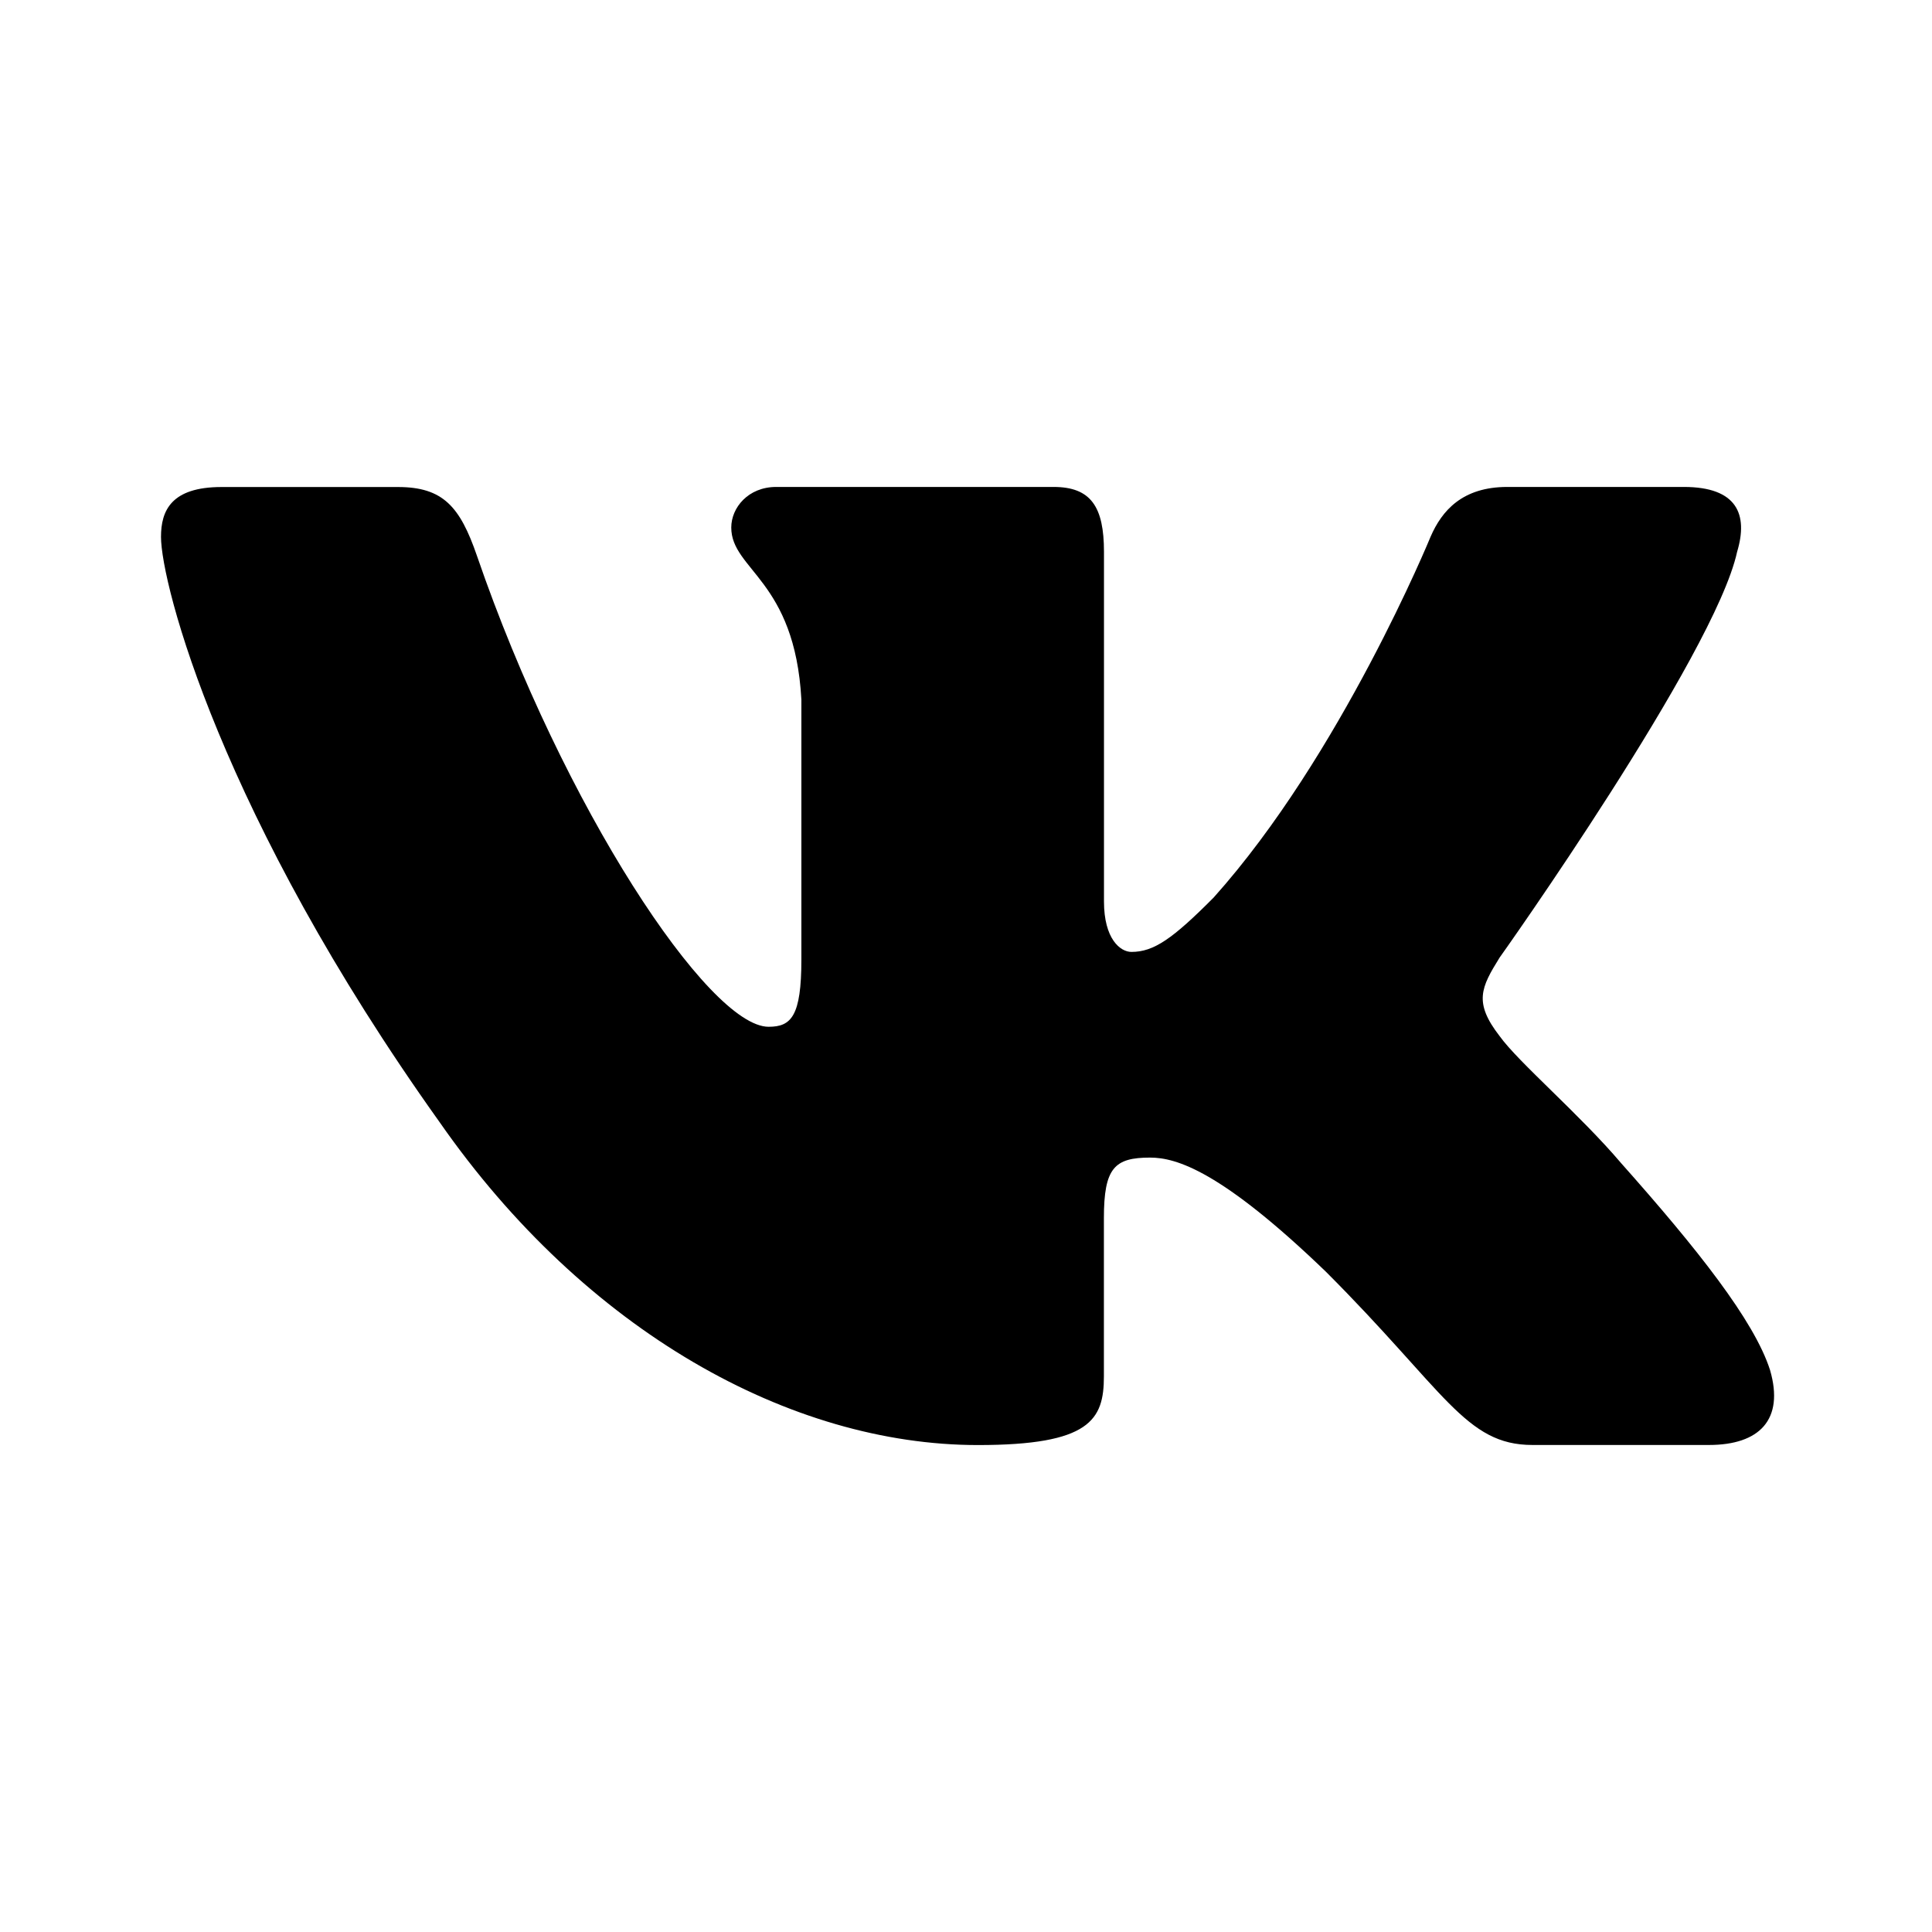
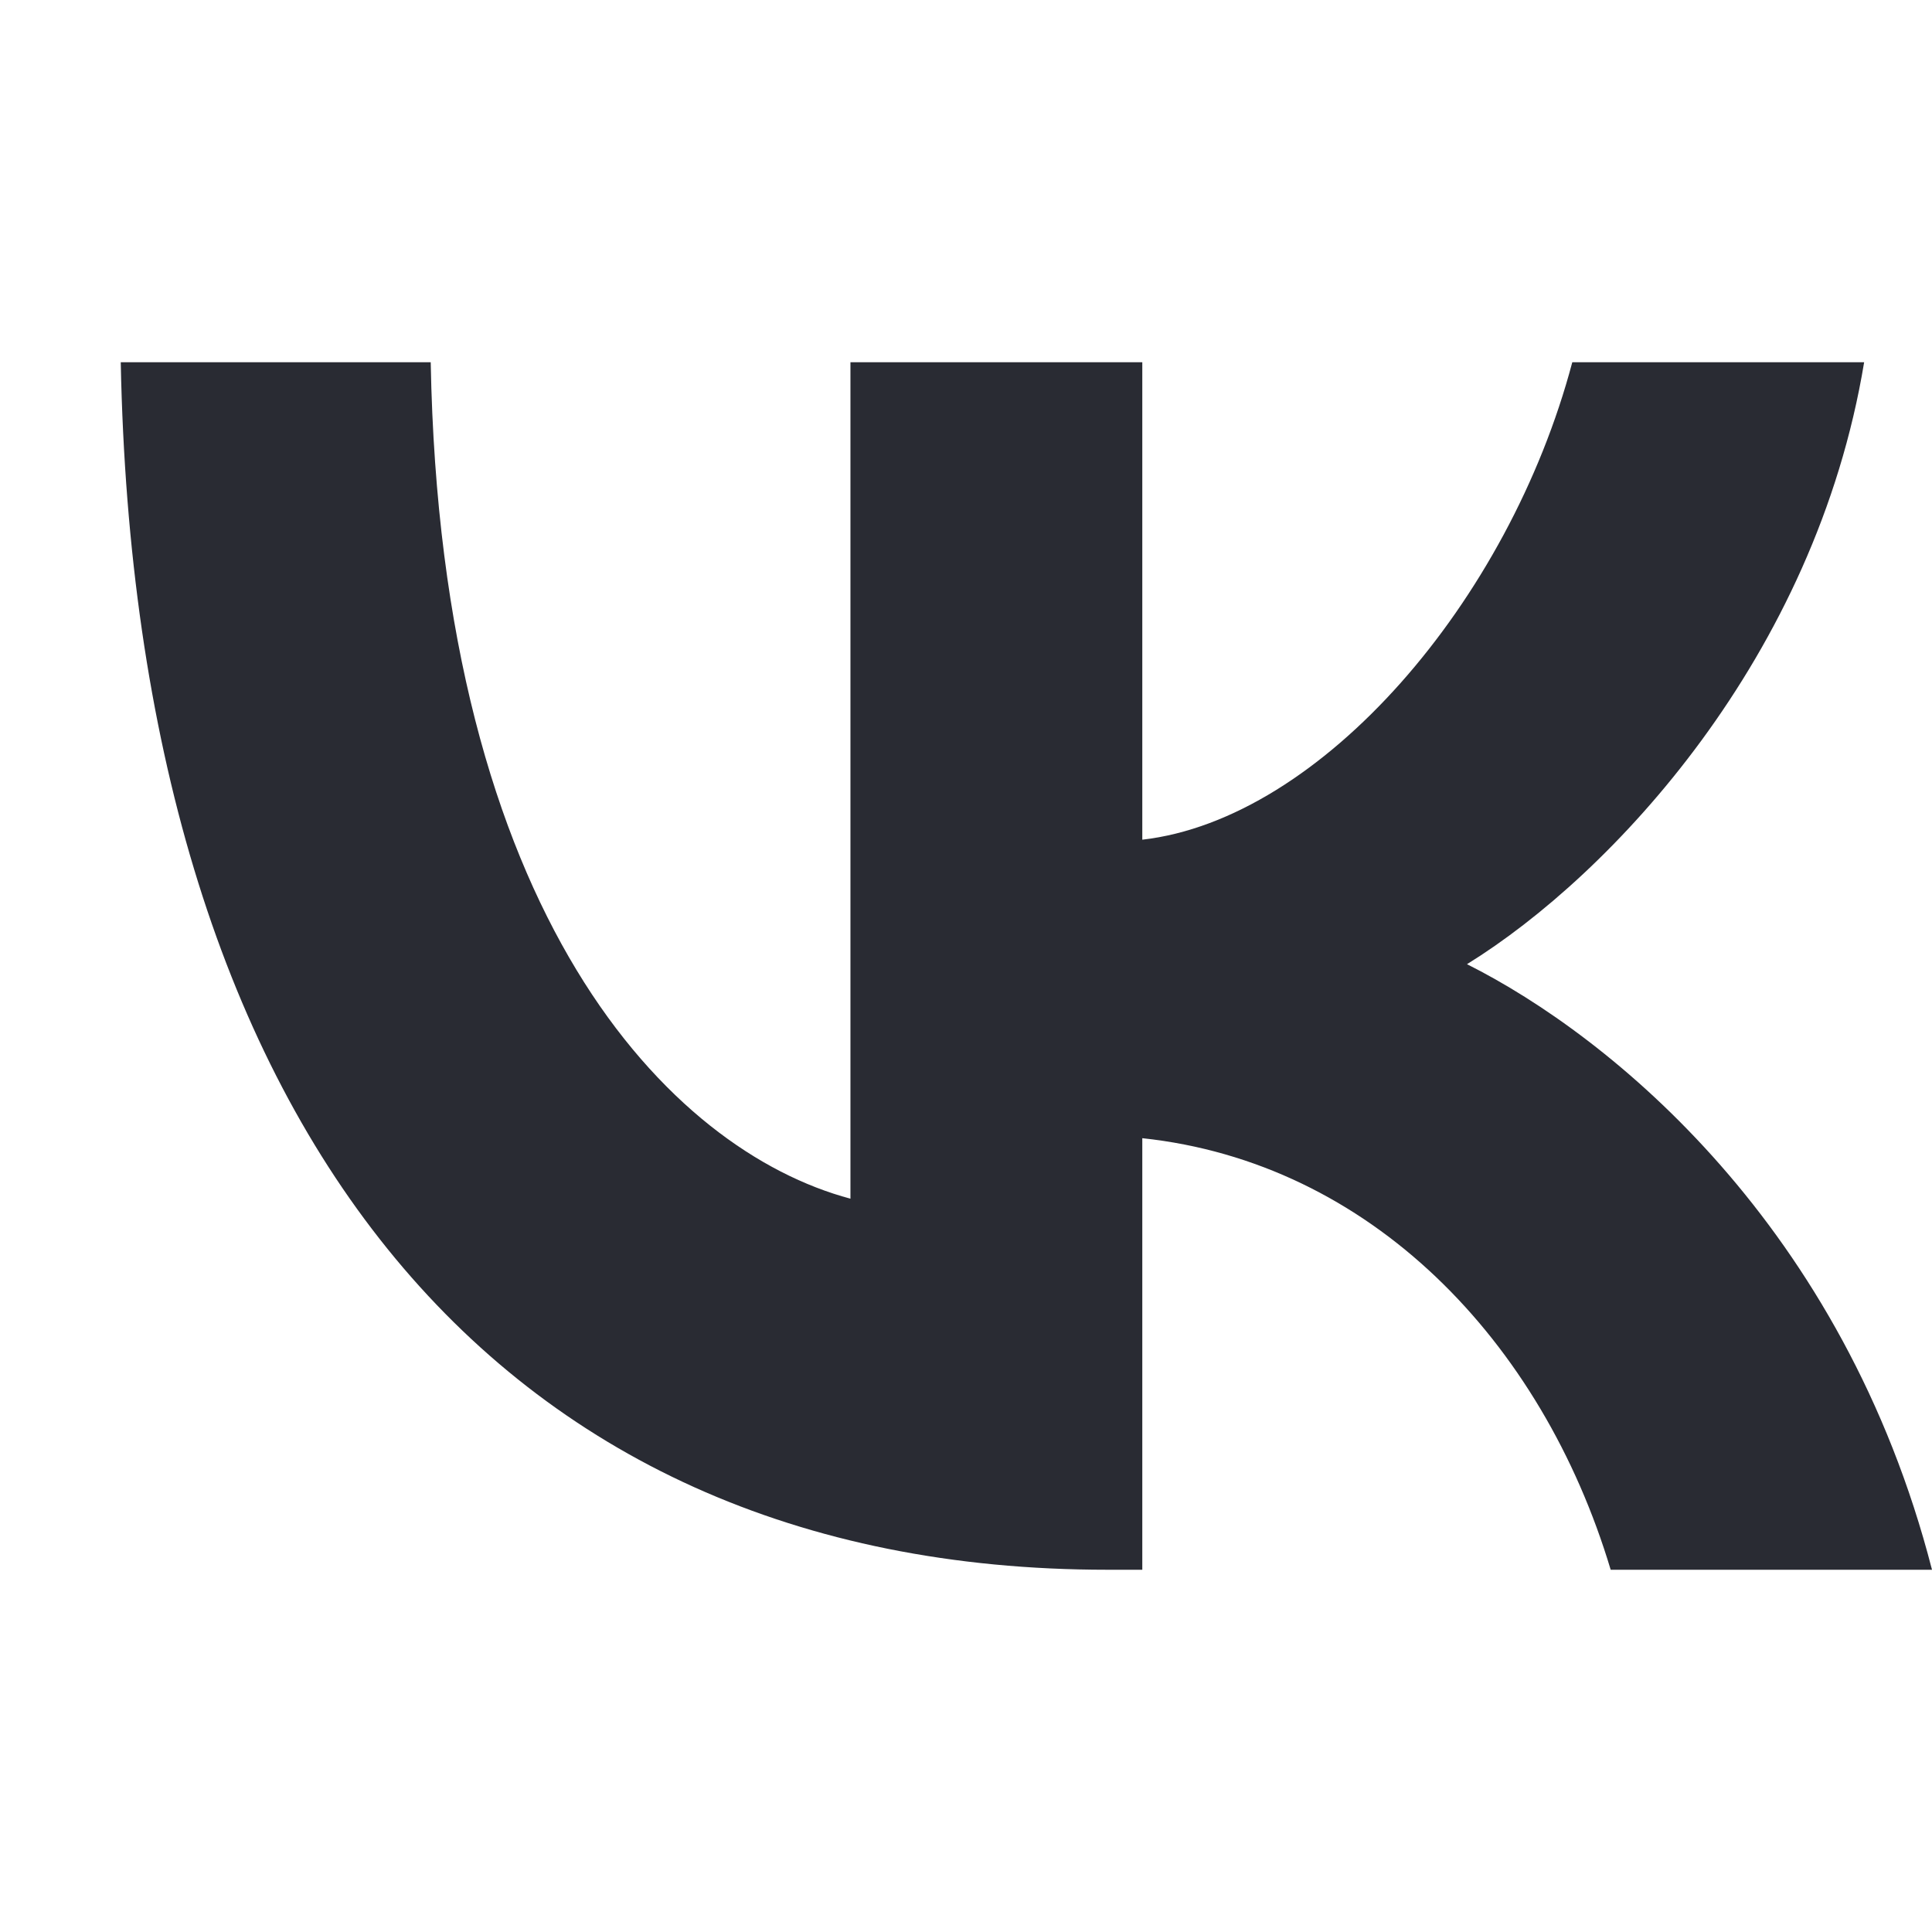
- <svg xmlns="http://www.w3.org/2000/svg" width="24" height="24" viewBox="0 0 24 24" fill="none">
-   <path d="M21.579 6.855C21.719 6.39 21.579 6.049 20.917 6.049H18.724C18.166 6.049 17.911 6.344 17.771 6.668C17.771 6.668 16.656 9.387 15.076 11.15C14.566 11.663 14.333 11.825 14.055 11.825C13.916 11.825 13.714 11.663 13.714 11.198V6.855C13.714 6.297 13.553 6.049 13.088 6.049H9.642C9.294 6.049 9.084 6.307 9.084 6.553C9.084 7.081 9.874 7.203 9.955 8.691V11.919C9.955 12.626 9.828 12.755 9.548 12.755C8.805 12.755 6.997 10.026 5.924 6.902C5.715 6.295 5.504 6.05 4.944 6.05H2.752C2.125 6.05 2 6.345 2 6.669C2 7.251 2.743 10.131 5.461 13.94C7.273 16.541 9.824 17.951 12.148 17.951C13.541 17.951 13.713 17.638 13.713 17.098V15.132C13.713 14.506 13.846 14.38 14.287 14.38C14.611 14.38 15.169 14.544 16.47 15.797C17.956 17.283 18.202 17.95 19.037 17.95H21.229C21.855 17.95 22.168 17.637 21.988 17.019C21.791 16.404 21.081 15.509 20.139 14.45C19.627 13.846 18.862 13.196 18.629 12.871C18.304 12.452 18.398 12.267 18.629 11.895C18.63 11.896 21.301 8.134 21.579 6.855Z" fill="black" />
+ <svg xmlns="http://www.w3.org/2000/svg" width="16" height="16" viewBox="0 0 16 16" fill="none">
+   <path d="M9.17 13C4.045 13 1.122 9.246 1 3H3.567C3.651 7.585 5.544 9.527 7.043 9.927V3H9.46V6.954C10.941 6.784 12.496 4.982 13.021 3H15.438C15.035 5.442 13.348 7.244 12.149 7.985C13.348 8.586 15.269 10.157 16 13H13.339C12.768 11.098 11.344 9.627 9.46 9.426V13H9.17Z" fill="#292B33" />
</svg>
